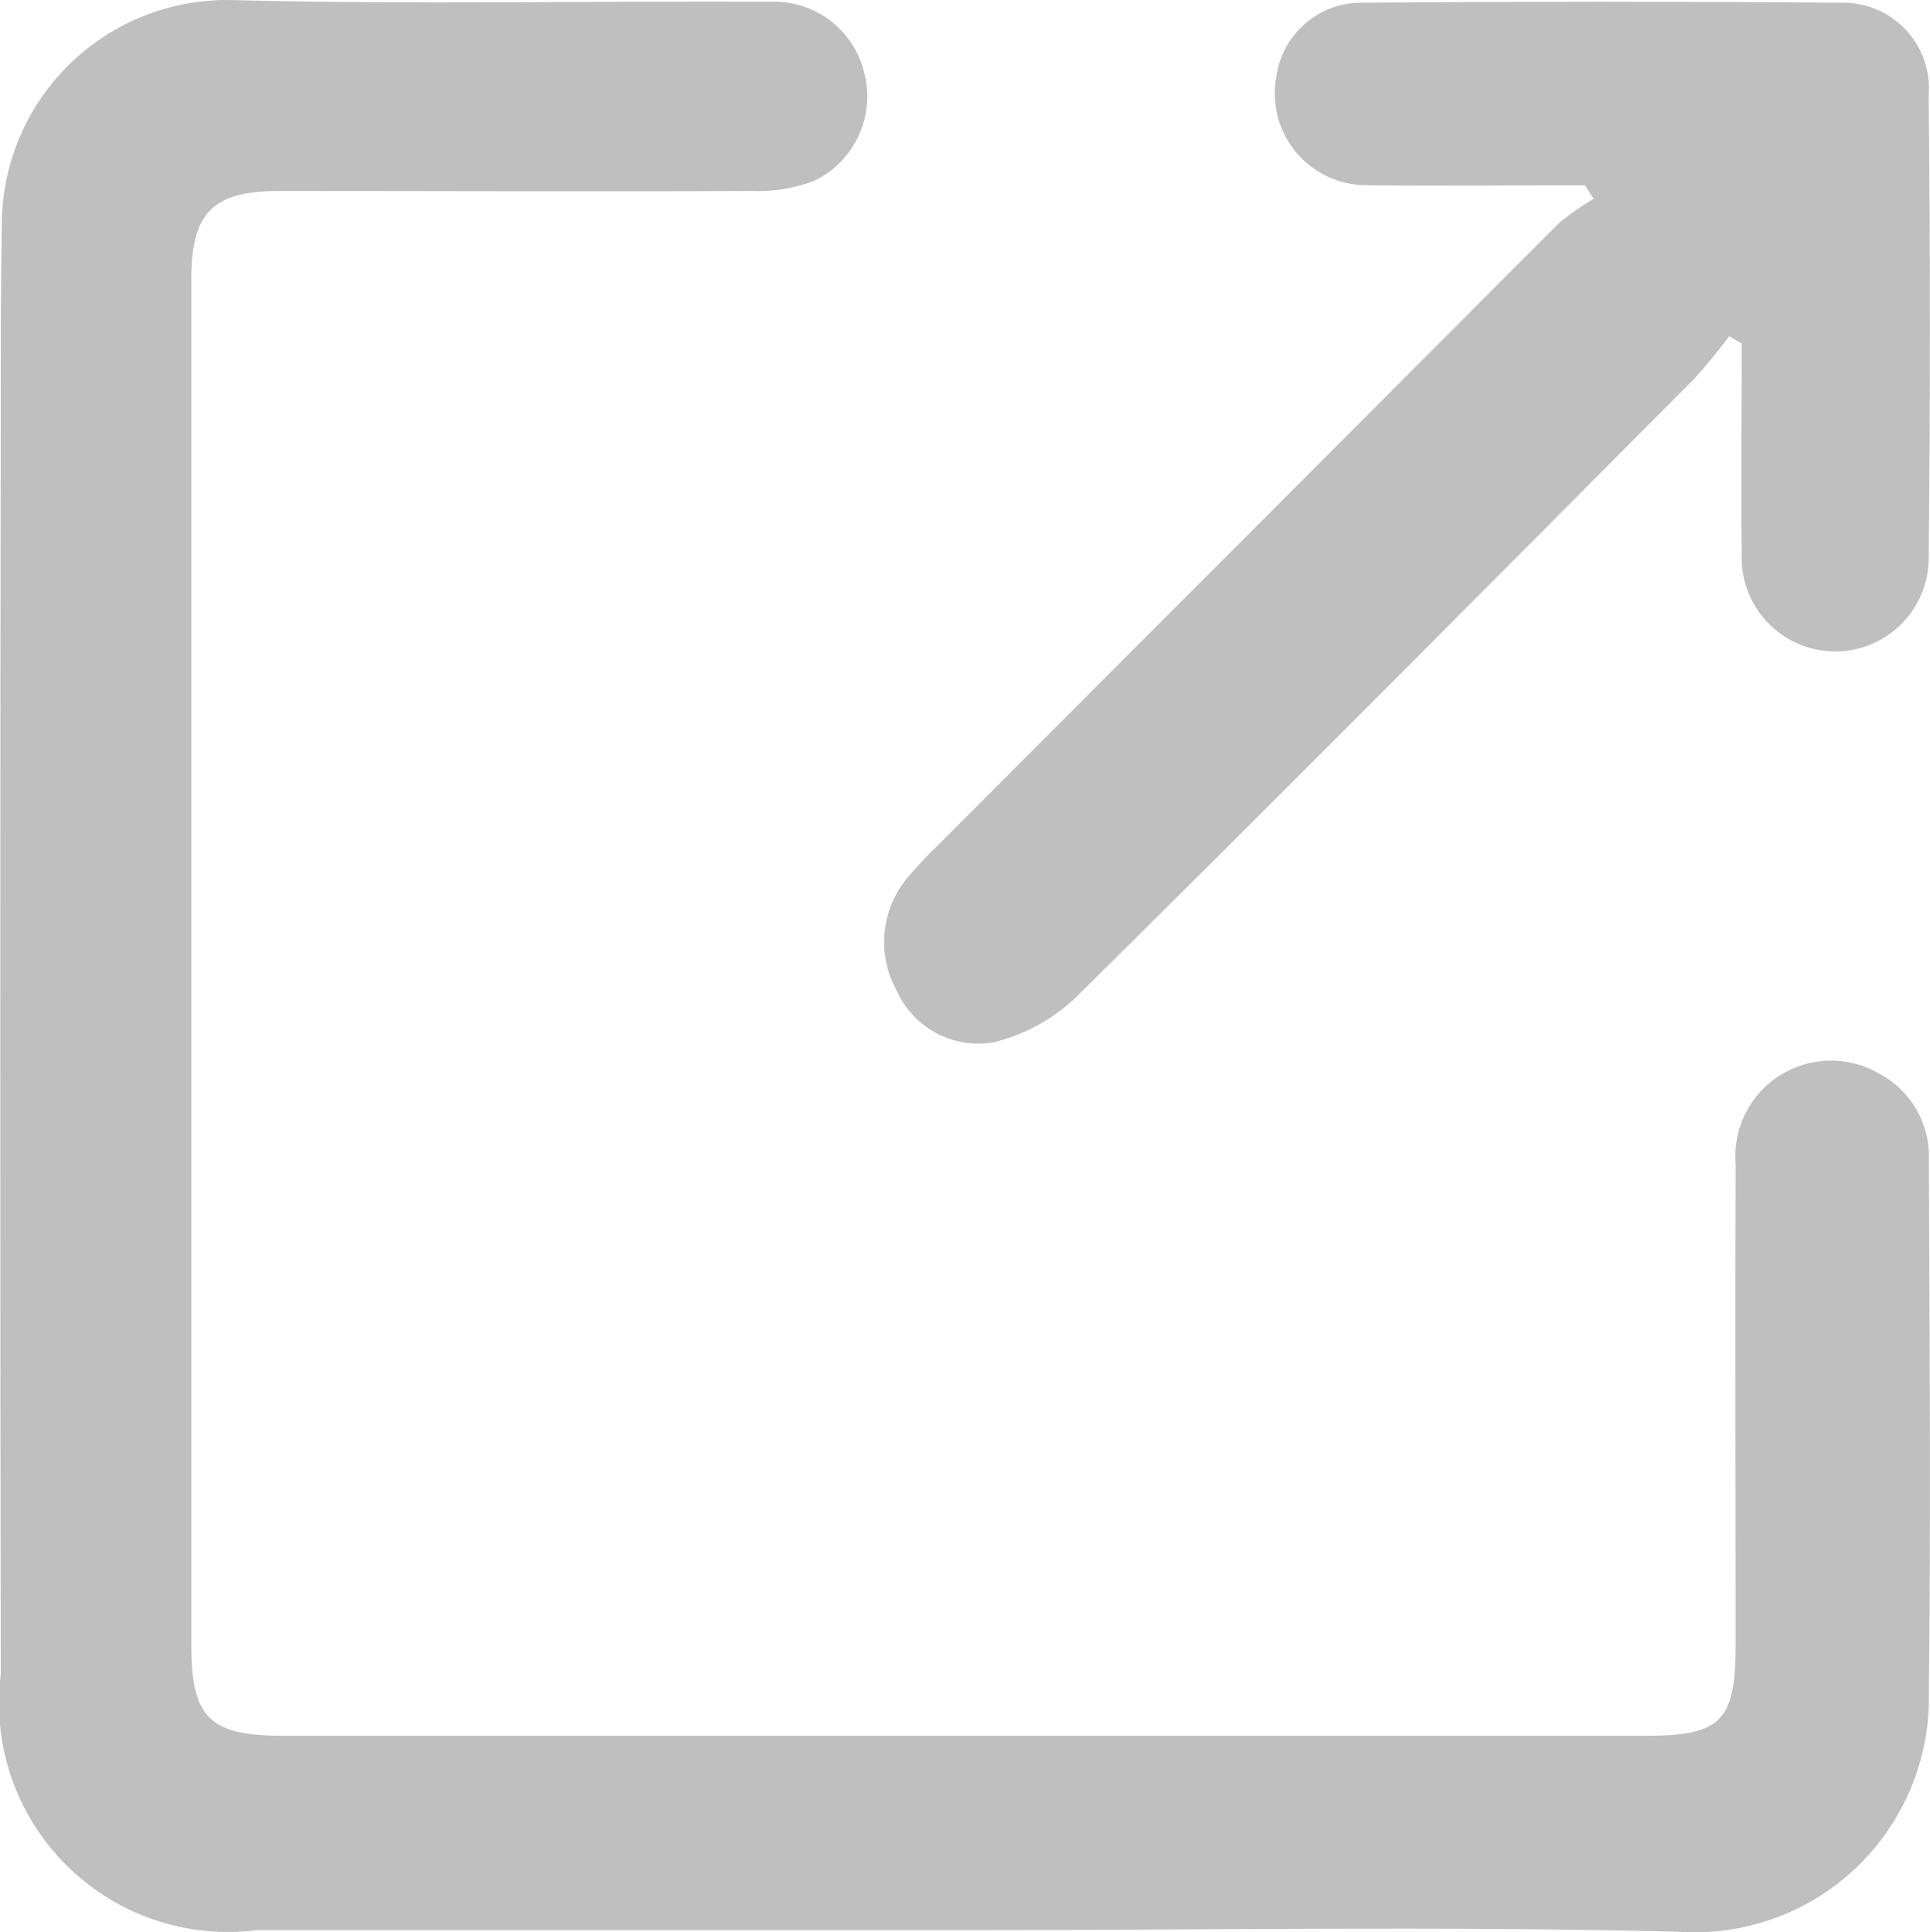
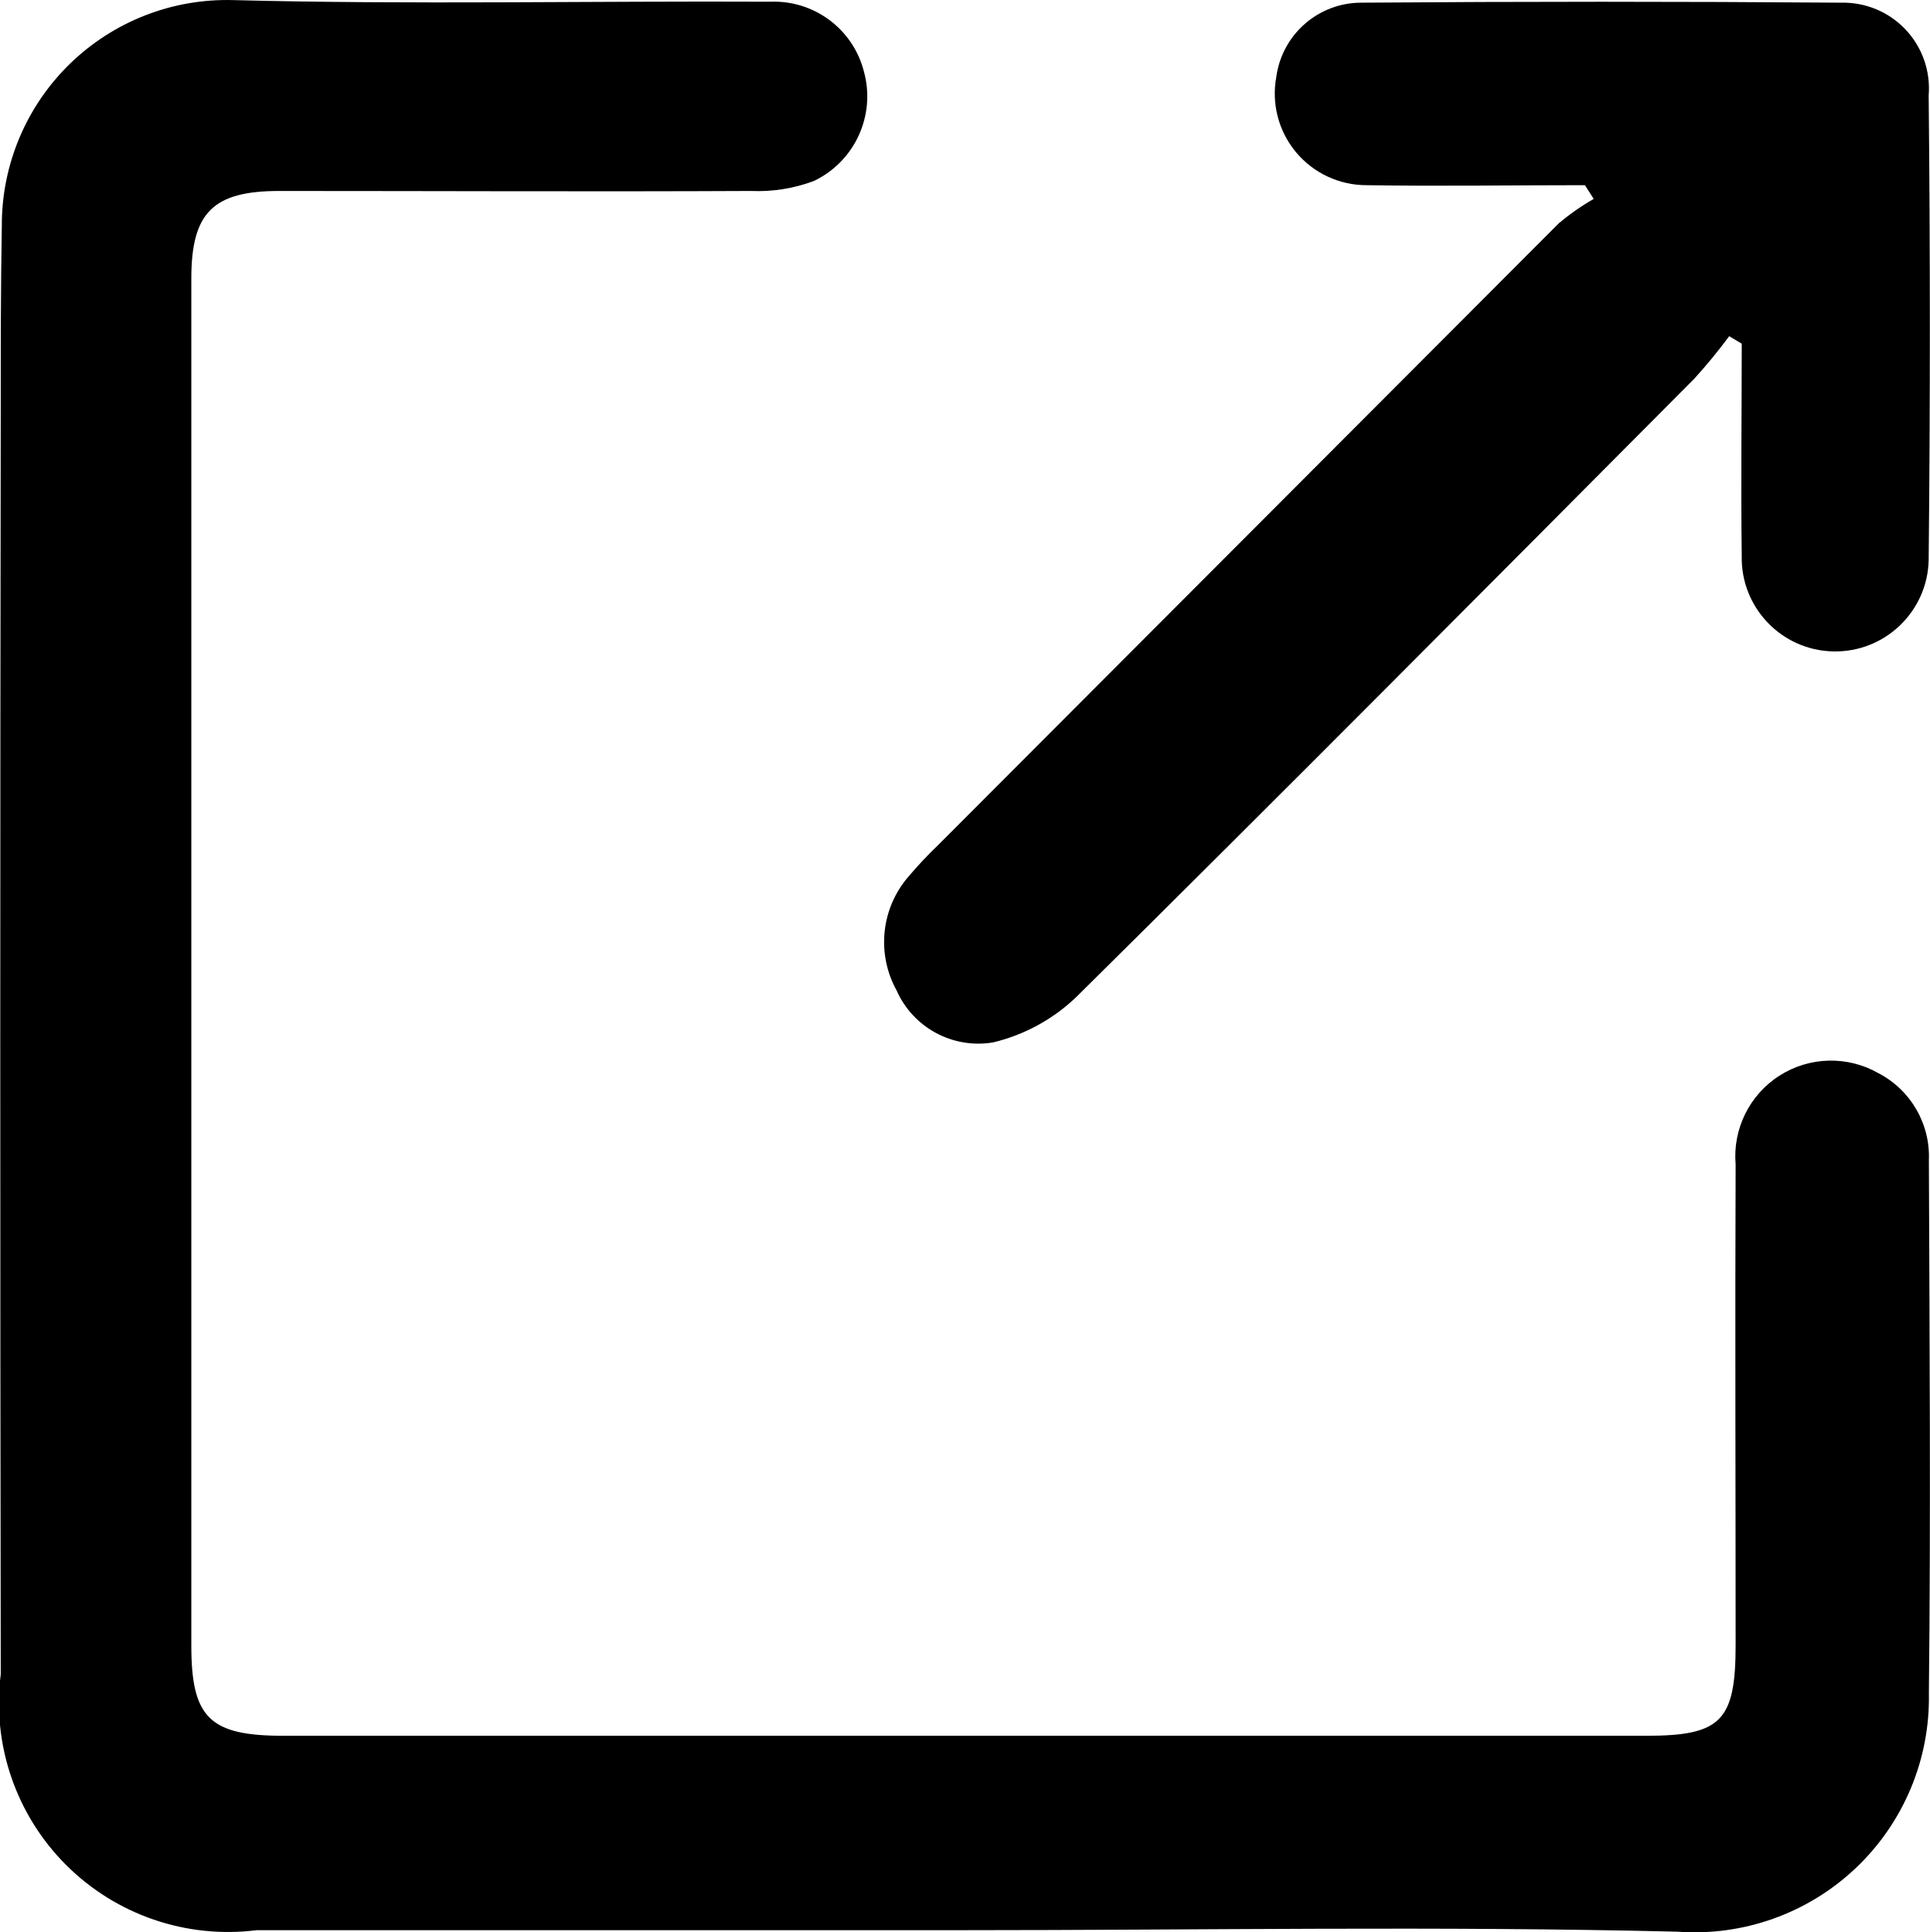
<svg xmlns="http://www.w3.org/2000/svg" width="18" height="18.028" viewBox="0 0 18 18.028">
-   <g id="Group_41" data-name="Group 41" transform="translate(-188.705 -282.529)" opacity="0.499" style="isolation: isolate">
-     <path id="Path_43" data-name="Path 43" d="M197.7,300.54h-6.6a2.137,2.137,0,0,1-2.388-2.388q-.009-5.923,0-11.846c0-.557,0-1.114.01-1.67a2.1,2.1,0,0,1,2.161-2.106c1.669.043,3.34.007,5.01.015a.866.866,0,0,1,.872.651.875.875,0,0,1-.465,1.021,1.483,1.483,0,0,1-.589.094c-1.468.007-2.935,0-4.4,0-.617,0-.821.2-.821.817q0,6.379,0,12.757c0,.676.174.841.859.841h12.715c.7,0,.834-.139.834-.851,0-1.493-.006-2.987,0-4.48a.893.893,0,0,1,1.332-.852.876.876,0,0,1,.471.813c.006,1.658.018,3.316,0,4.974a2.187,2.187,0,0,1-2.349,2.224C202.13,300.5,199.914,300.54,197.7,300.54Z" transform="translate(0 0)" fill="currentColor" fill-opacity=".5" />
-     <path id="Path_44" data-name="Path 44" d="M301.093,285.813a5.083,5.083,0,0,1-.324.395c-1.918,1.928-3.834,3.858-5.767,5.771a1.691,1.691,0,0,1-.777.424.834.834,0,0,1-.9-.485.934.934,0,0,1,.113-1.065,3.91,3.91,0,0,1,.277-.294q2.893-2.9,5.789-5.8a2.219,2.219,0,0,1,.325-.227l-.082-.128c-.679,0-1.358.011-2.037,0a.855.855,0,0,1-.842-1.013.8.8,0,0,1,.789-.69q2.241-.017,4.483,0a.8.8,0,0,1,.814.865q.022,2.169,0,4.337a.872.872,0,1,1-1.744-.041c-.009-.66,0-1.319,0-1.979Z" transform="translate(-96.255 -0.147)" fill="currentColor" fill-opacity=".5" />
+   <g id="Group_41" data-name="Group 41" transform="translate(-188.705 -282.529)" style="isolation: isolate">
+     <path id="Path_43" data-name="Path 43" d="M197.7,300.54h-6.6a2.137,2.137,0,0,1-2.388-2.388q-.009-5.923,0-11.846c0-.557,0-1.114.01-1.67a2.1,2.1,0,0,1,2.161-2.106c1.669.043,3.34.007,5.01.015a.866.866,0,0,1,.872.651.875.875,0,0,1-.465,1.021,1.483,1.483,0,0,1-.589.094c-1.468.007-2.935,0-4.4,0-.617,0-.821.2-.821.817q0,6.379,0,12.757c0,.676.174.841.859.841h12.715c.7,0,.834-.139.834-.851,0-1.493-.006-2.987,0-4.48a.893.893,0,0,1,1.332-.852.876.876,0,0,1,.471.813c.006,1.658.018,3.316,0,4.974a2.187,2.187,0,0,1-2.349,2.224C202.13,300.5,199.914,300.54,197.7,300.54Z" transform="translate(0 0)" fill="currentColor" />
+     <path id="Path_44" data-name="Path 44" d="M301.093,285.813a5.083,5.083,0,0,1-.324.395c-1.918,1.928-3.834,3.858-5.767,5.771a1.691,1.691,0,0,1-.777.424.834.834,0,0,1-.9-.485.934.934,0,0,1,.113-1.065,3.91,3.91,0,0,1,.277-.294q2.893-2.9,5.789-5.8a2.219,2.219,0,0,1,.325-.227l-.082-.128c-.679,0-1.358.011-2.037,0a.855.855,0,0,1-.842-1.013.8.8,0,0,1,.789-.69q2.241-.017,4.483,0a.8.8,0,0,1,.814.865q.022,2.169,0,4.337a.872.872,0,1,1-1.744-.041c-.009-.66,0-1.319,0-1.979Z" transform="translate(-96.255 -0.147)" fill="currentColor" />
  </g>
</svg>
